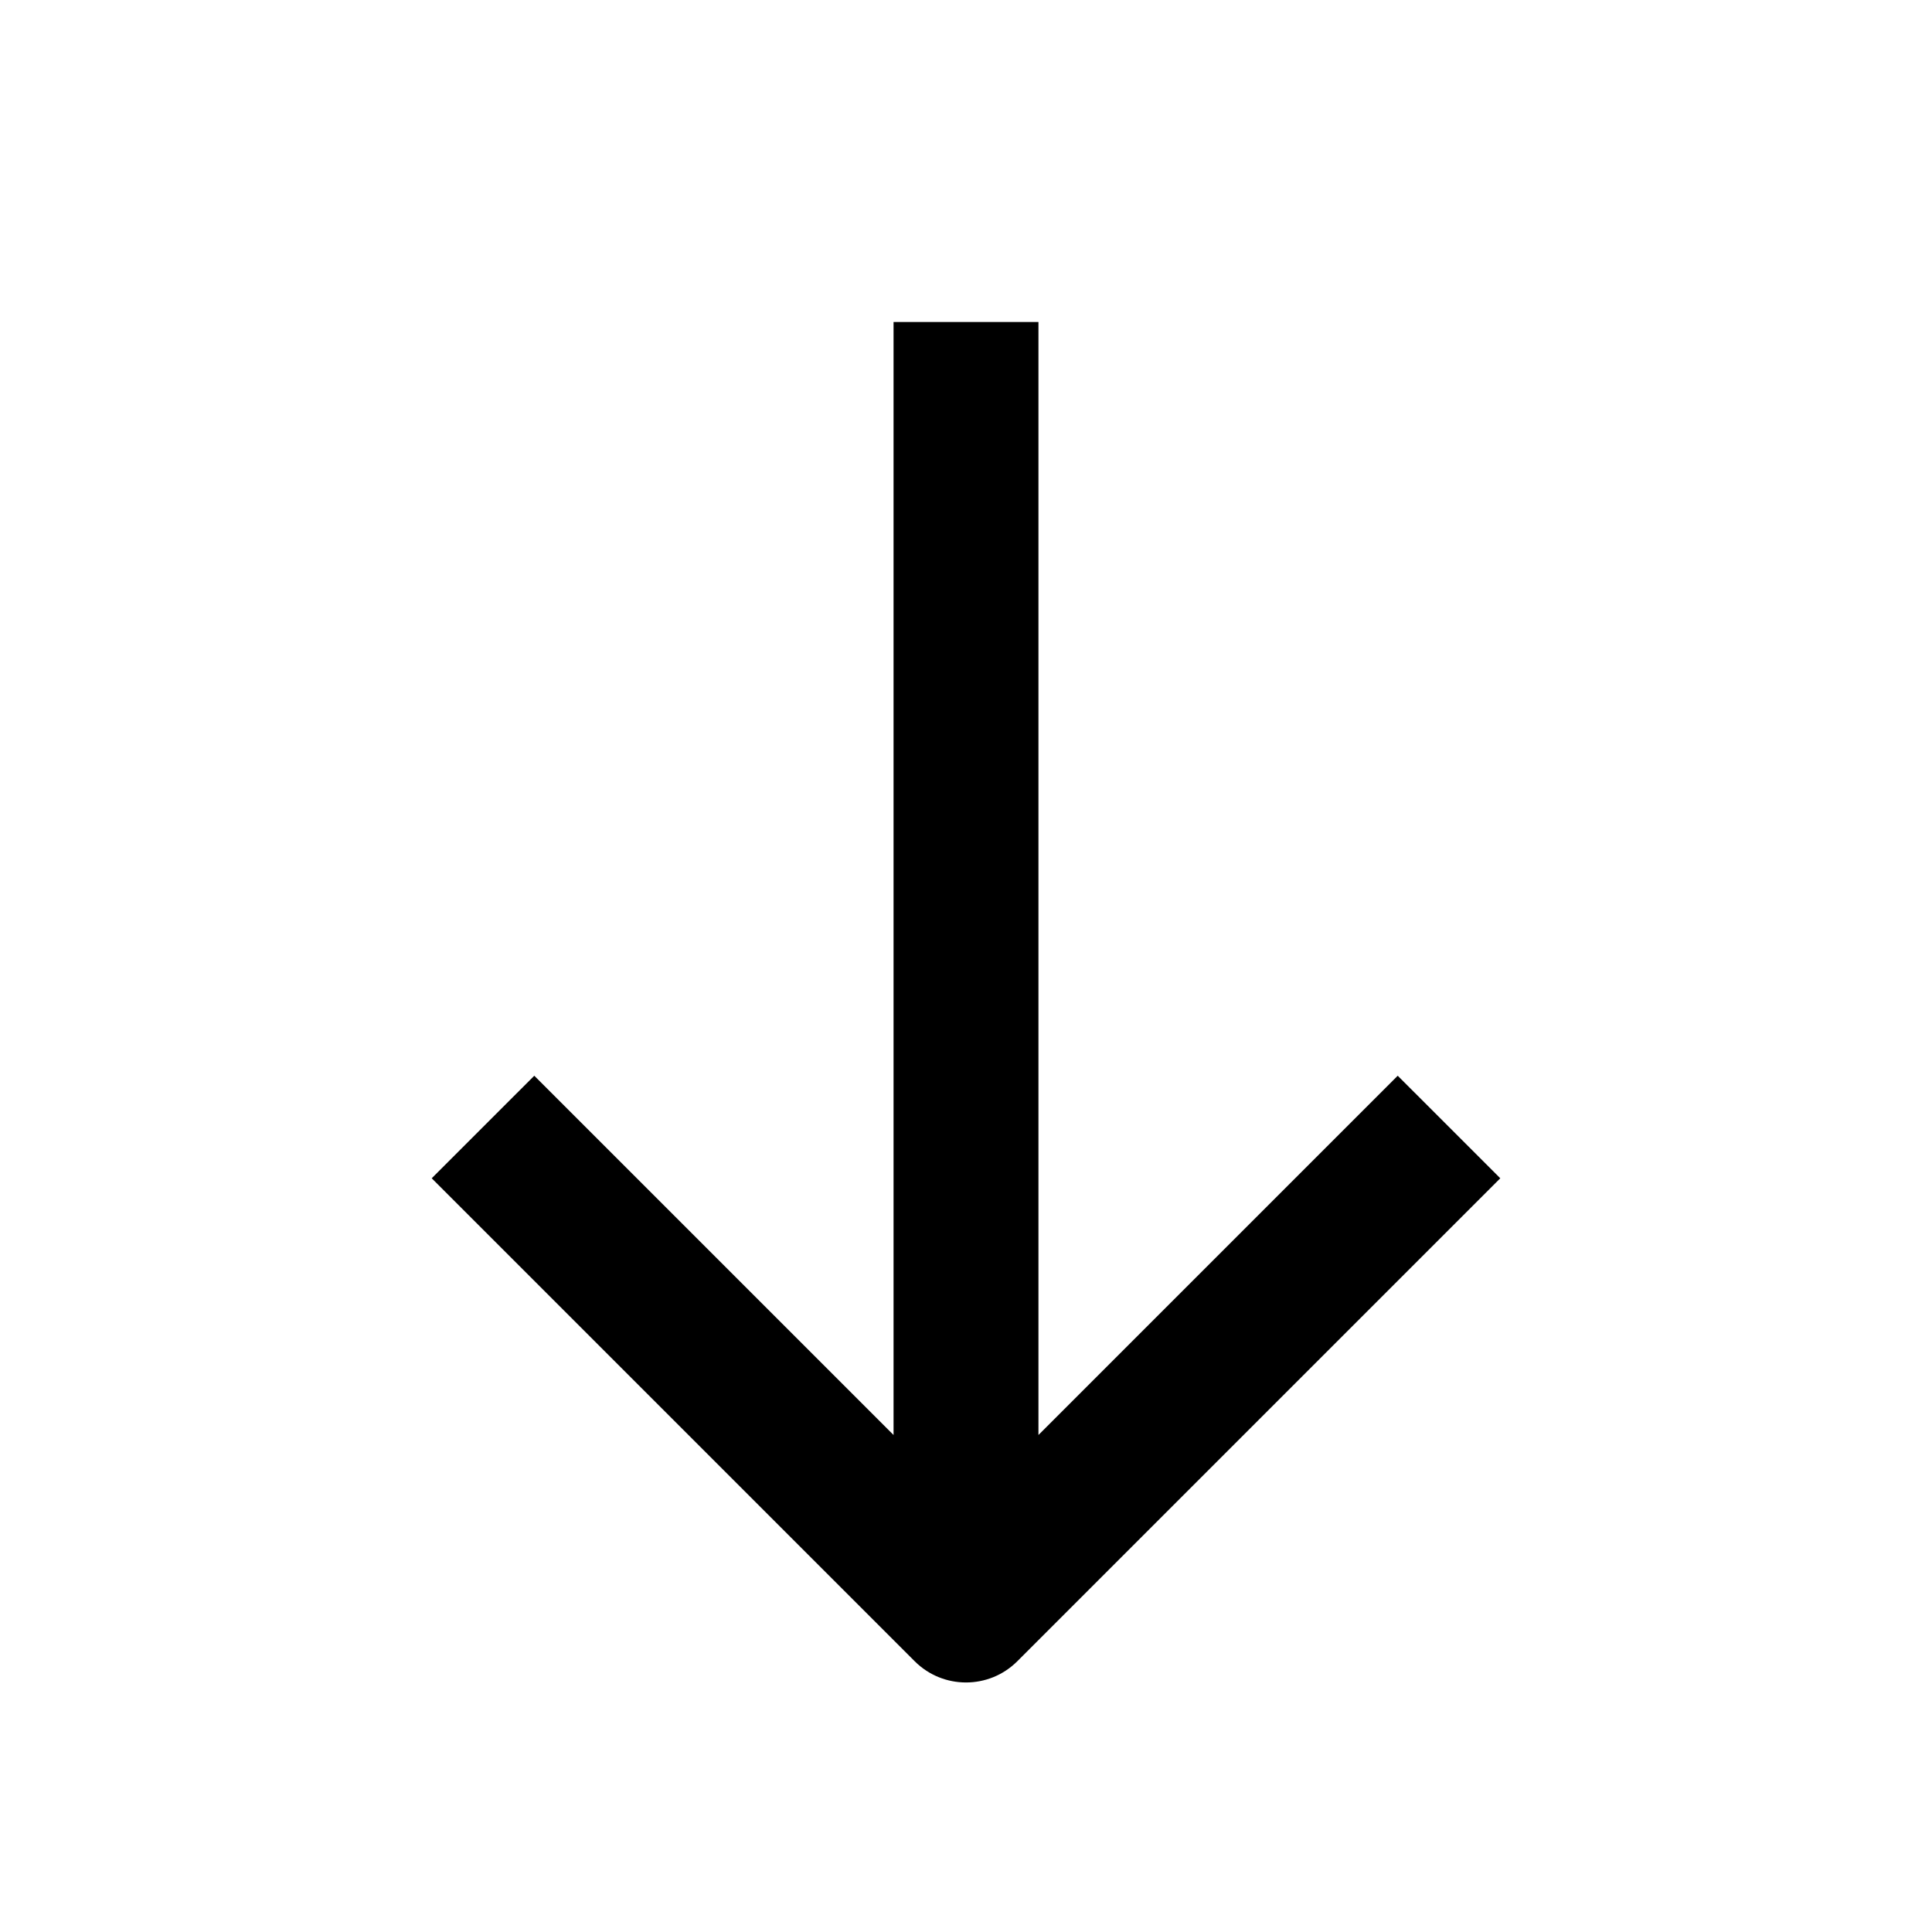
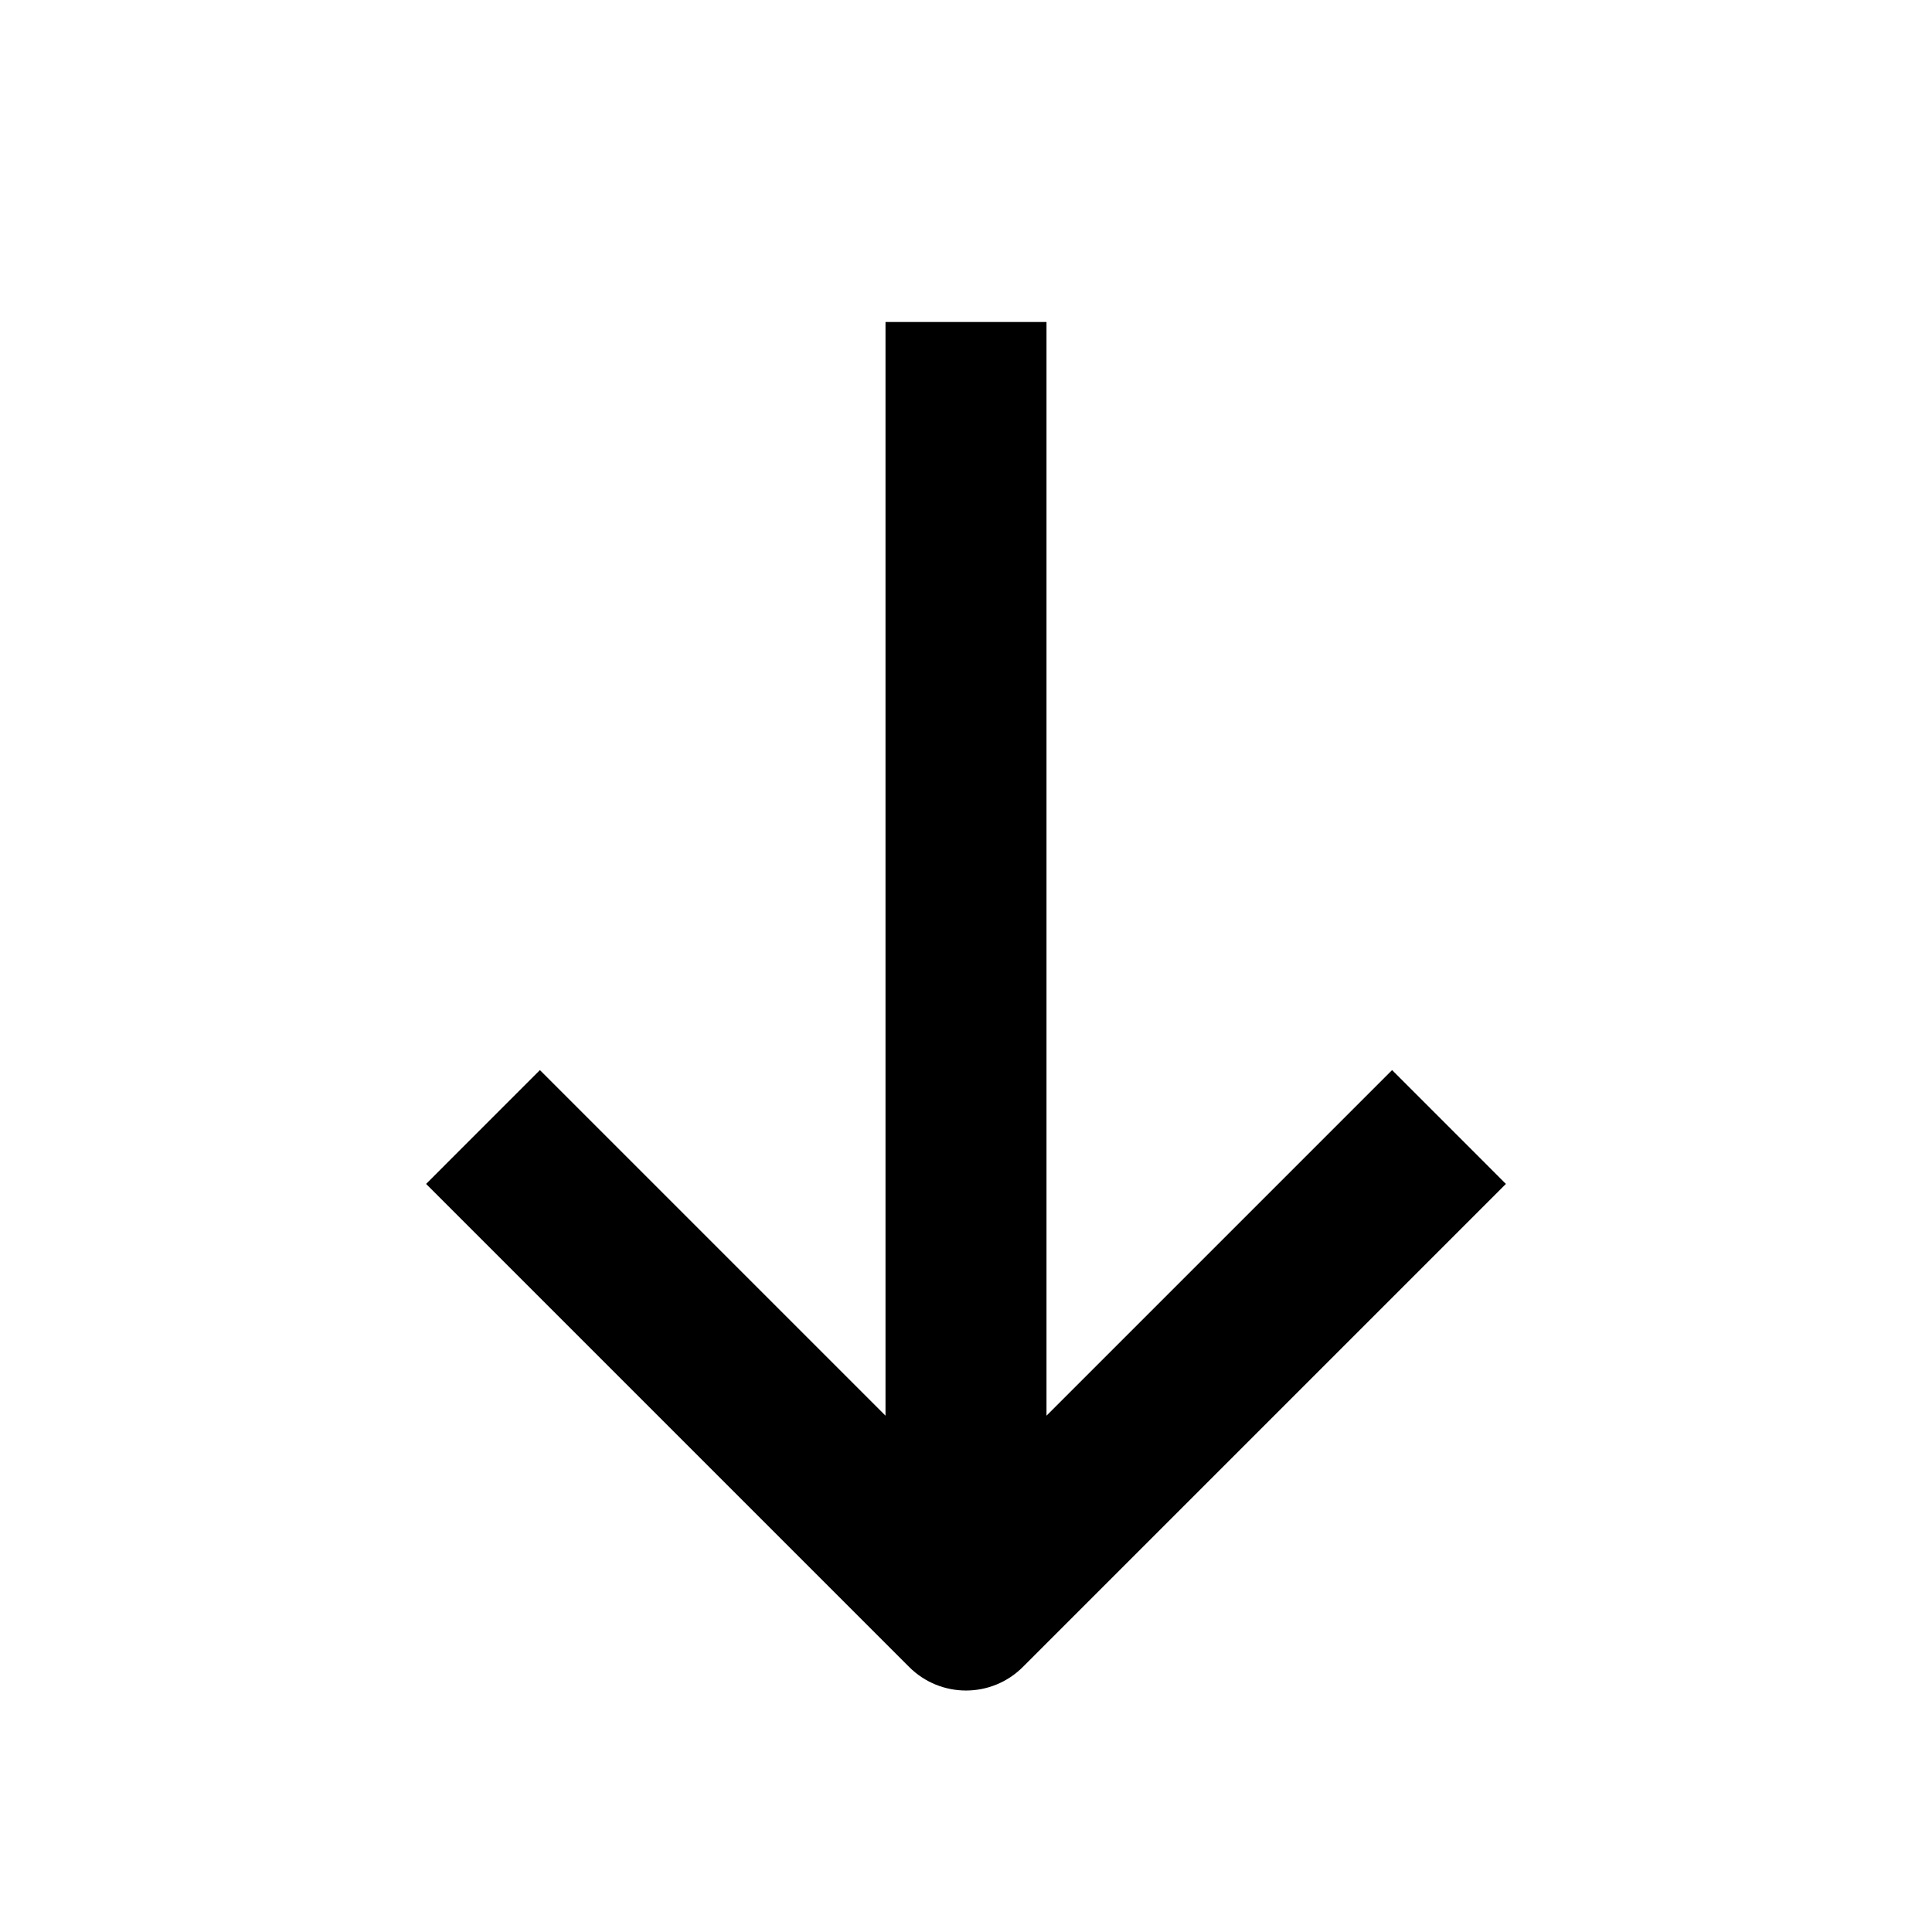
<svg xmlns="http://www.w3.org/2000/svg" width="24" height="24" viewBox="0 0 24 24" fill="none">
-   <path d="M12.9 4V17.826L17.363 13.363L18.637 14.637L12.637 20.637C12.285 20.988 11.715 20.988 11.363 20.637L5.363 14.637L6.637 13.363L11.1 17.826V4H12.9Z" fill="black" />
+   <path d="M13 4V17.586L17.293 13.293L18.707 14.707L12.707 20.707C12.316 21.098 11.684 21.098 11.293 20.707L5.293 14.707L6.707 13.293L11 17.586V4H13Z" fill="black" />
</svg>
